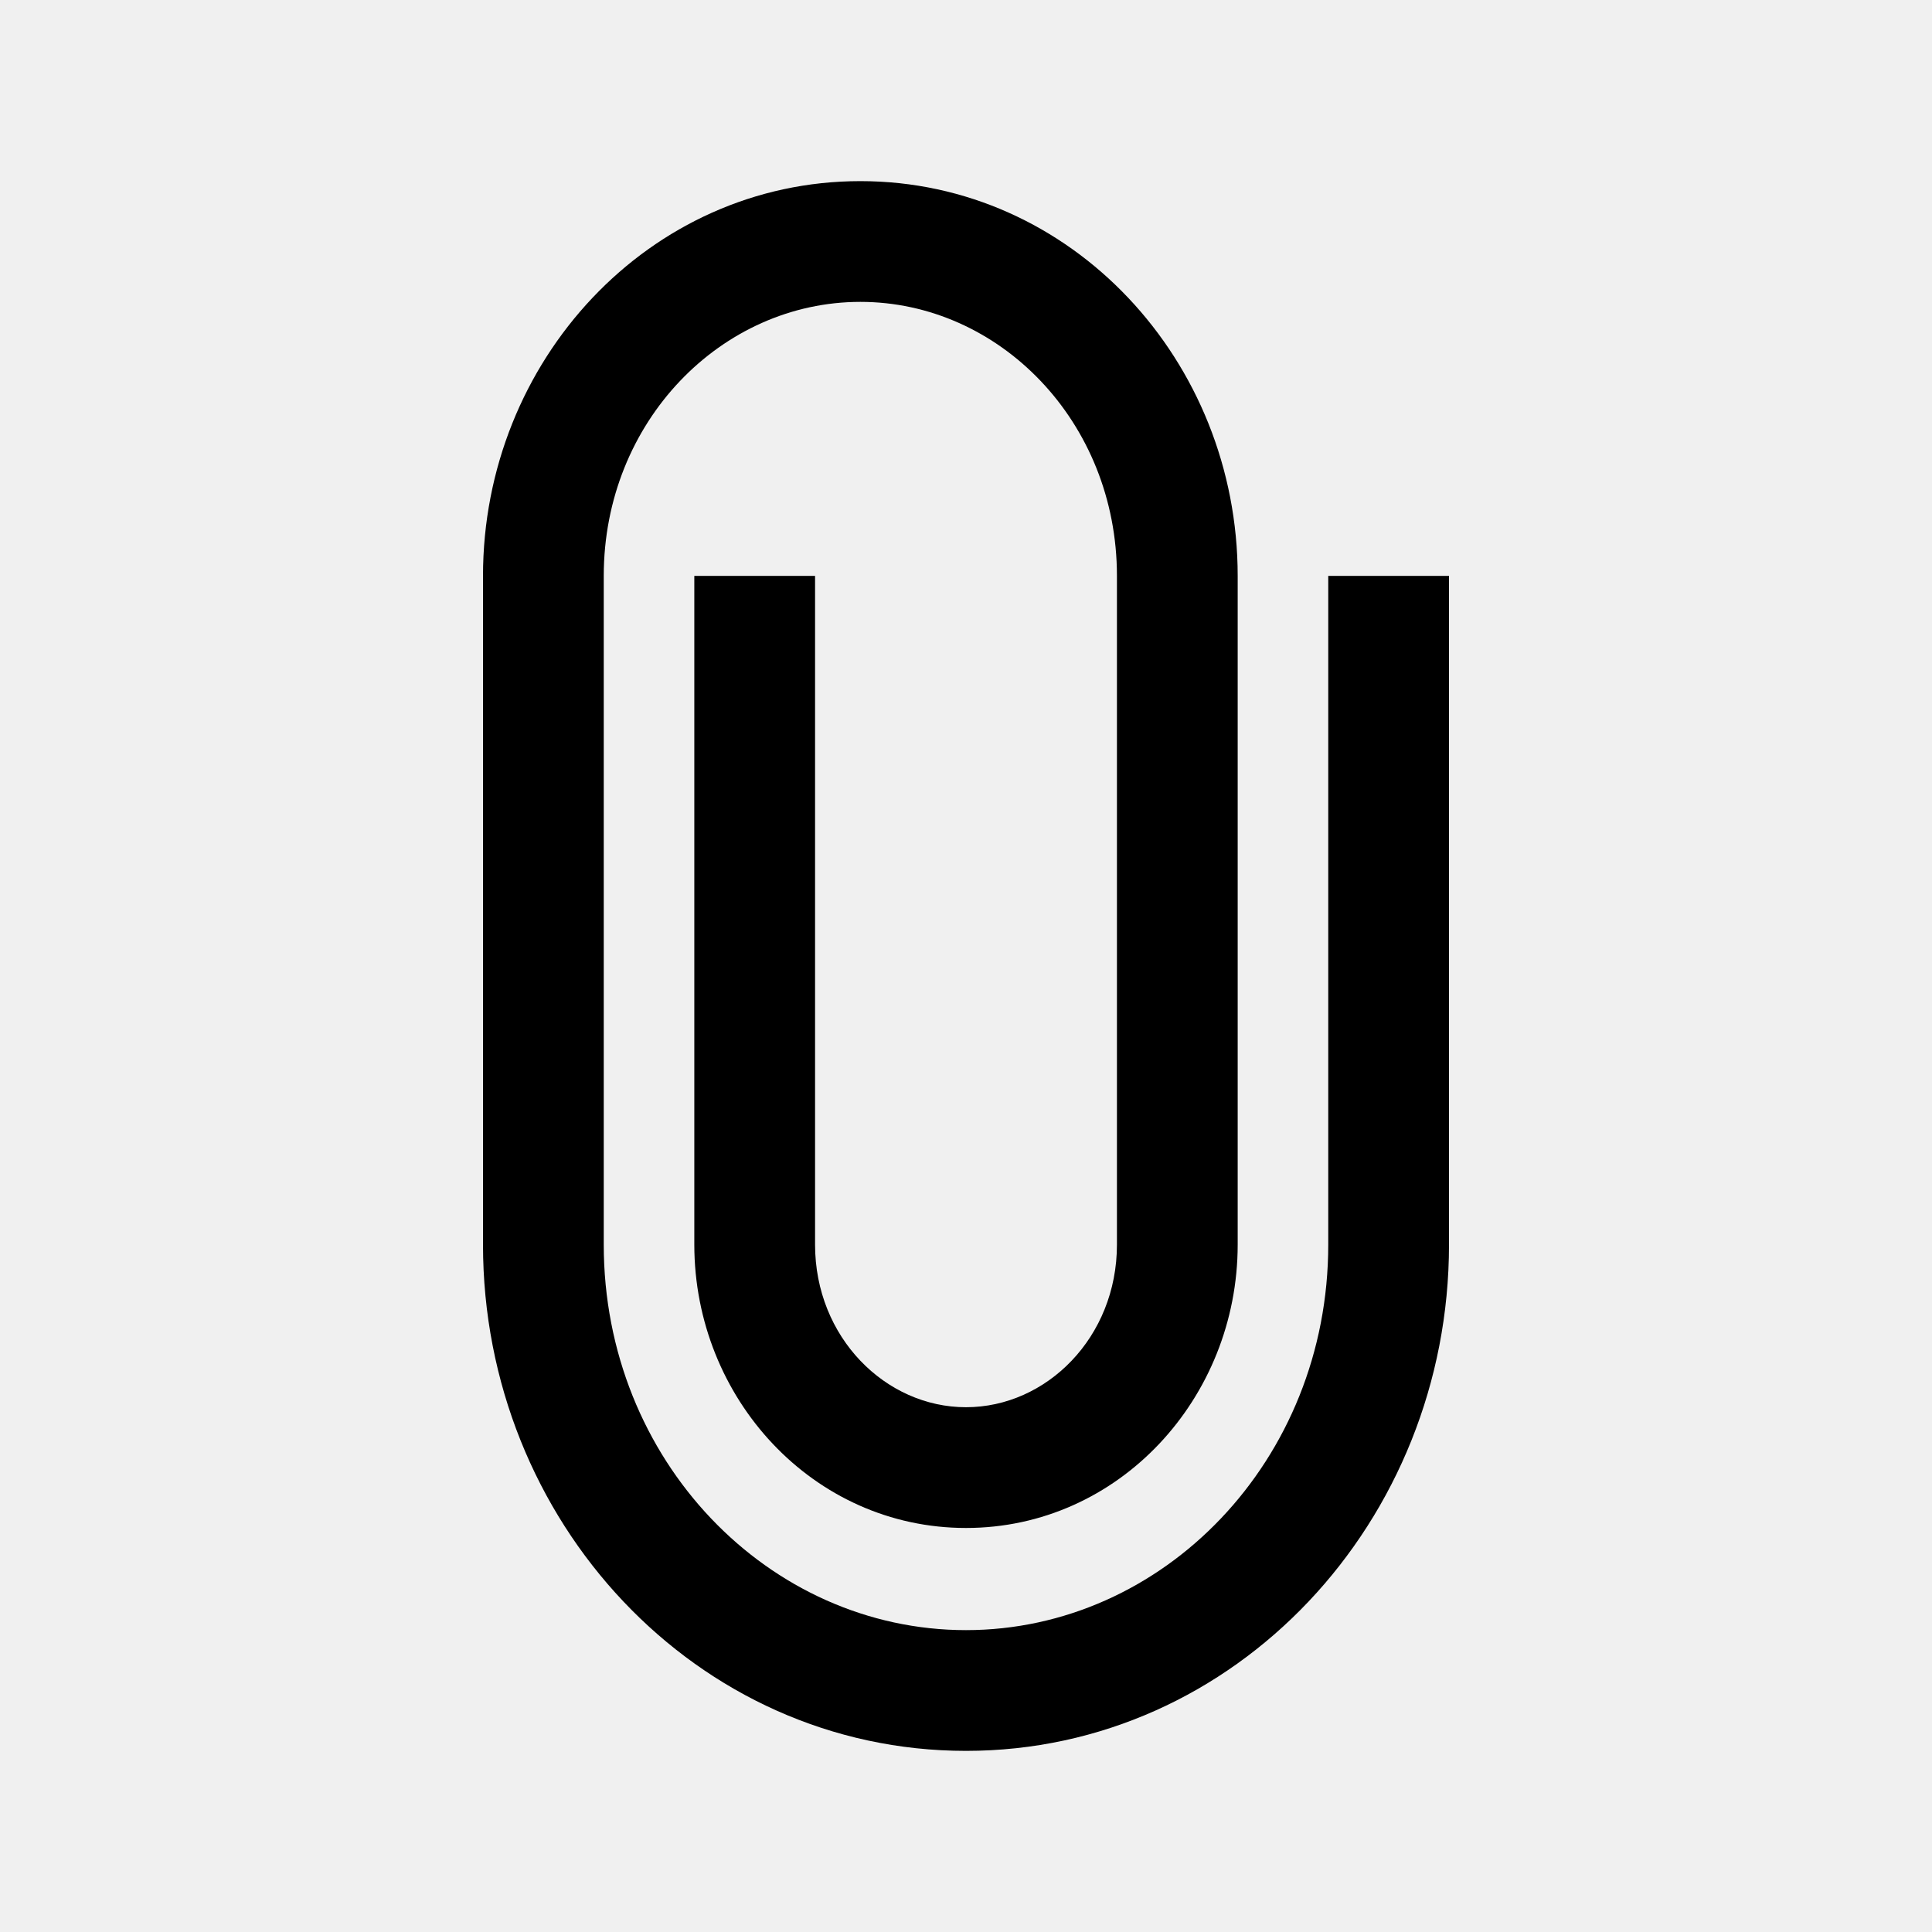
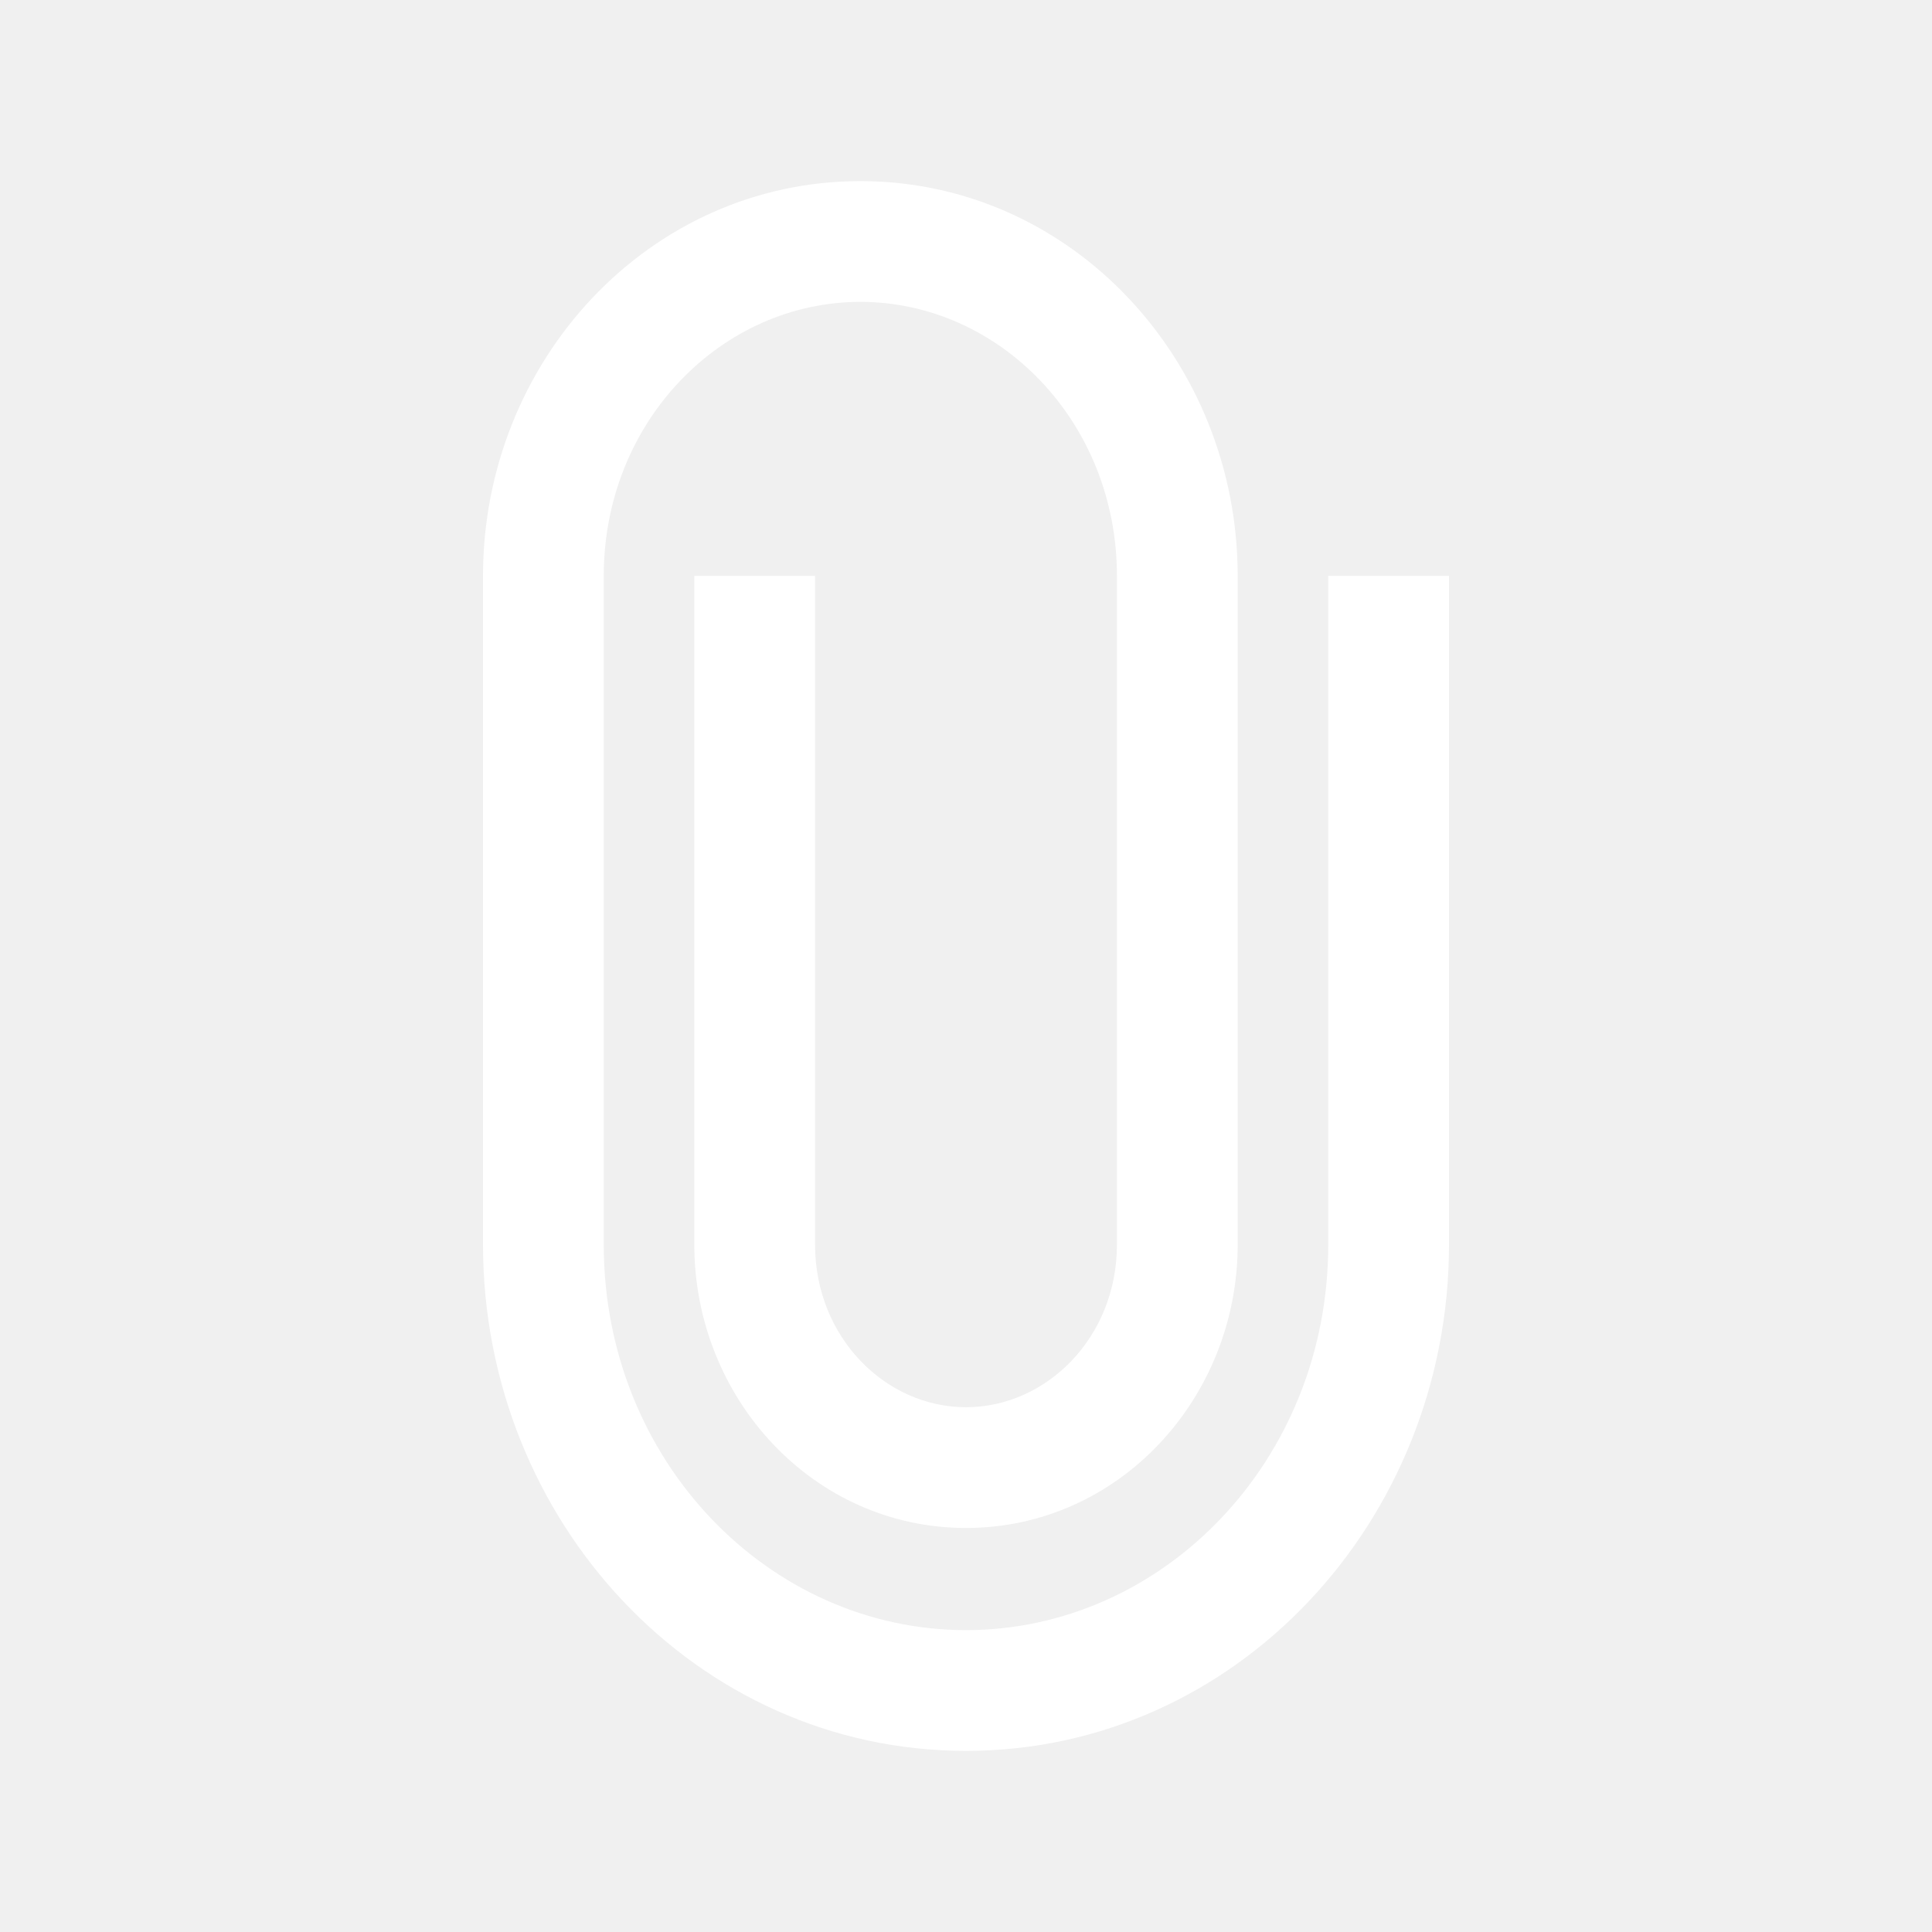
<svg xmlns="http://www.w3.org/2000/svg" width="800px" height="800px" viewBox="0 0 24 24" fill="none">
  <g id="SVGRepo_bgCarrier" stroke-width="0" />
  <g id="SVGRepo_tracerCarrier" stroke-linecap="round" stroke-linejoin="round" />
  <g id="SVGRepo_iconCarrier">
-     <path fill-rule="evenodd" clip-rule="evenodd" d="M10.688 3.75C8.964 3.75 7.5 5.236 7.5 7.154L7.5 15.461C7.5 18.144 9.552 20.25 12 20.25C14.448 20.25 16.5 18.144 16.5 15.461V7.154H18V15.461C18 18.896 15.351 21.75 12 21.75C8.649 21.75 6 18.896 6 15.461L6 7.154C6 4.484 8.061 2.25 10.688 2.25C13.314 2.25 15.375 4.484 15.375 7.154V15.461C15.375 17.367 13.901 18.981 12 18.981C10.099 18.981 8.625 17.367 8.625 15.461V7.154H10.125V15.461C10.125 16.615 11.002 17.481 12 17.481C12.998 17.481 13.875 16.615 13.875 15.461V7.154C13.875 5.236 12.411 3.75 10.688 3.75Z" fill="#000000" />
+     <path fill-rule="evenodd" clip-rule="evenodd" d="M10.688 3.75C8.964 3.75 7.5 5.236 7.5 7.154L7.5 15.461C7.5 18.144 9.552 20.25 12 20.25C14.448 20.25 16.5 18.144 16.5 15.461V7.154H18V15.461C18 18.896 15.351 21.75 12 21.75C8.649 21.75 6 18.896 6 15.461L6 7.154C6 4.484 8.061 2.25 10.688 2.25C13.314 2.25 15.375 4.484 15.375 7.154V15.461C15.375 17.367 13.901 18.981 12 18.981C10.099 18.981 8.625 17.367 8.625 15.461V7.154H10.125V15.461C10.125 16.615 11.002 17.481 12 17.481C12.998 17.481 13.875 16.615 13.875 15.461V7.154C13.875 5.236 12.411 3.75 10.688 3.75Z" fill="#fff" />
  </g>
</svg>
